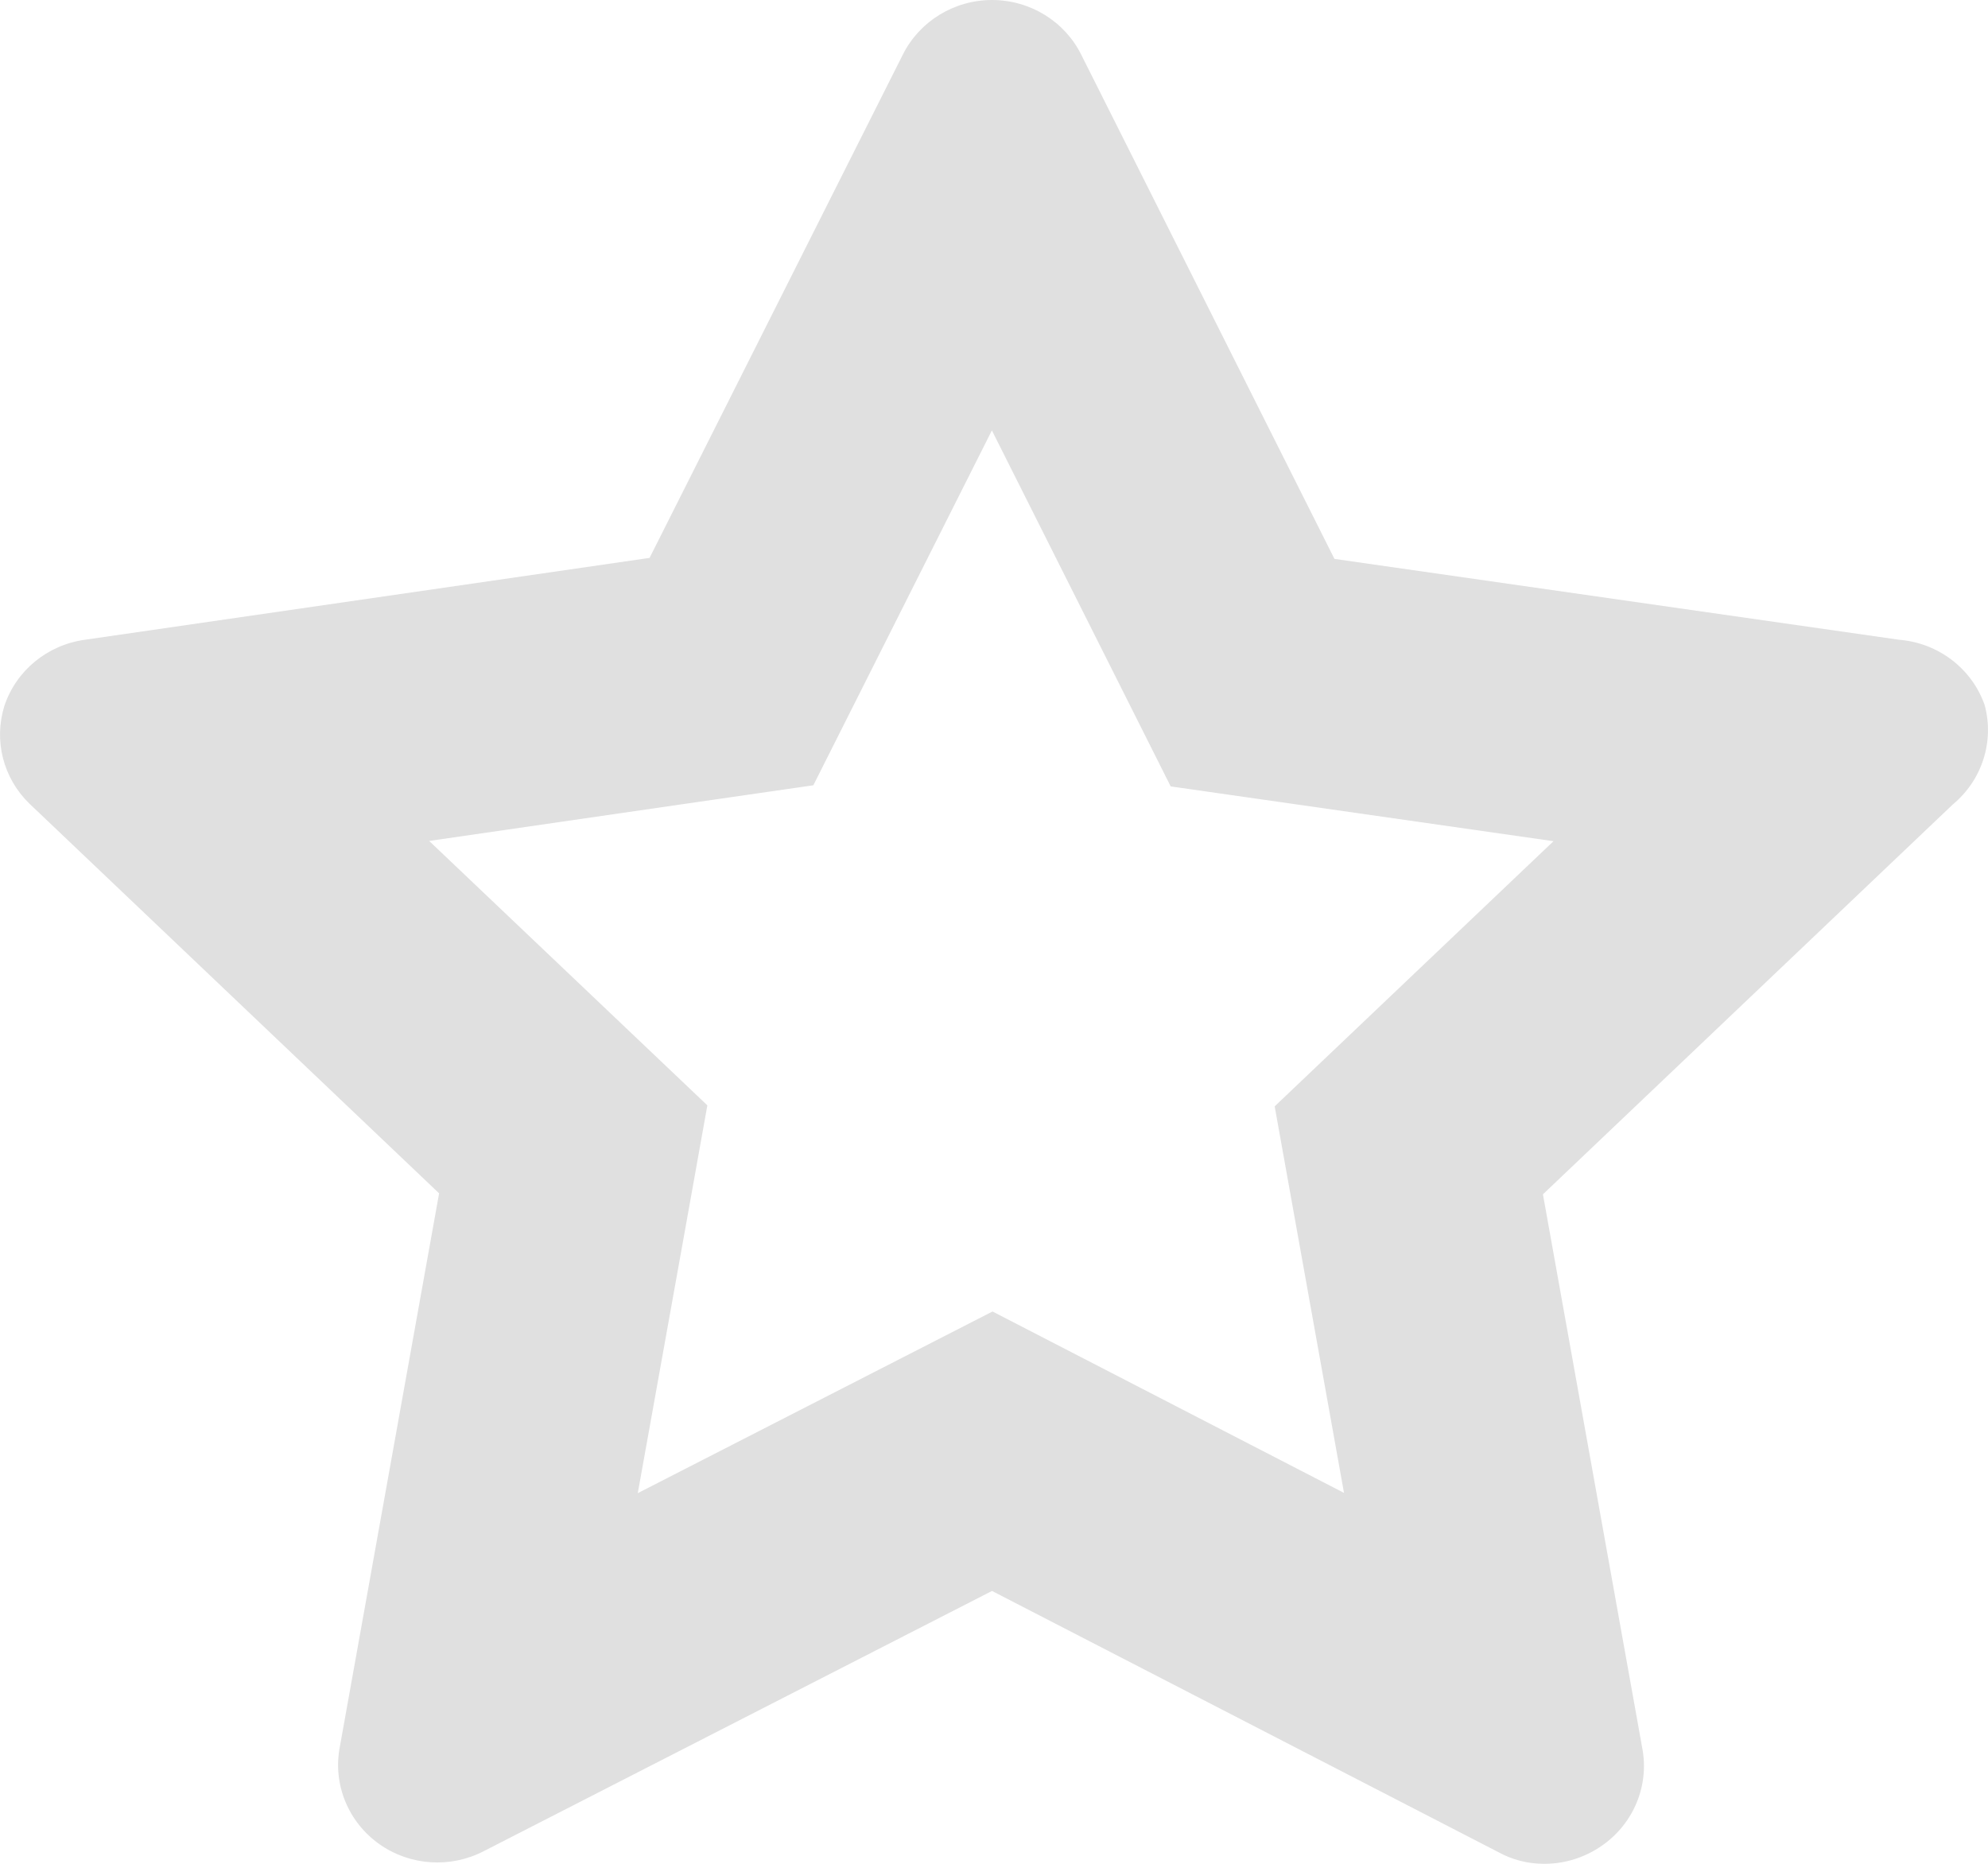
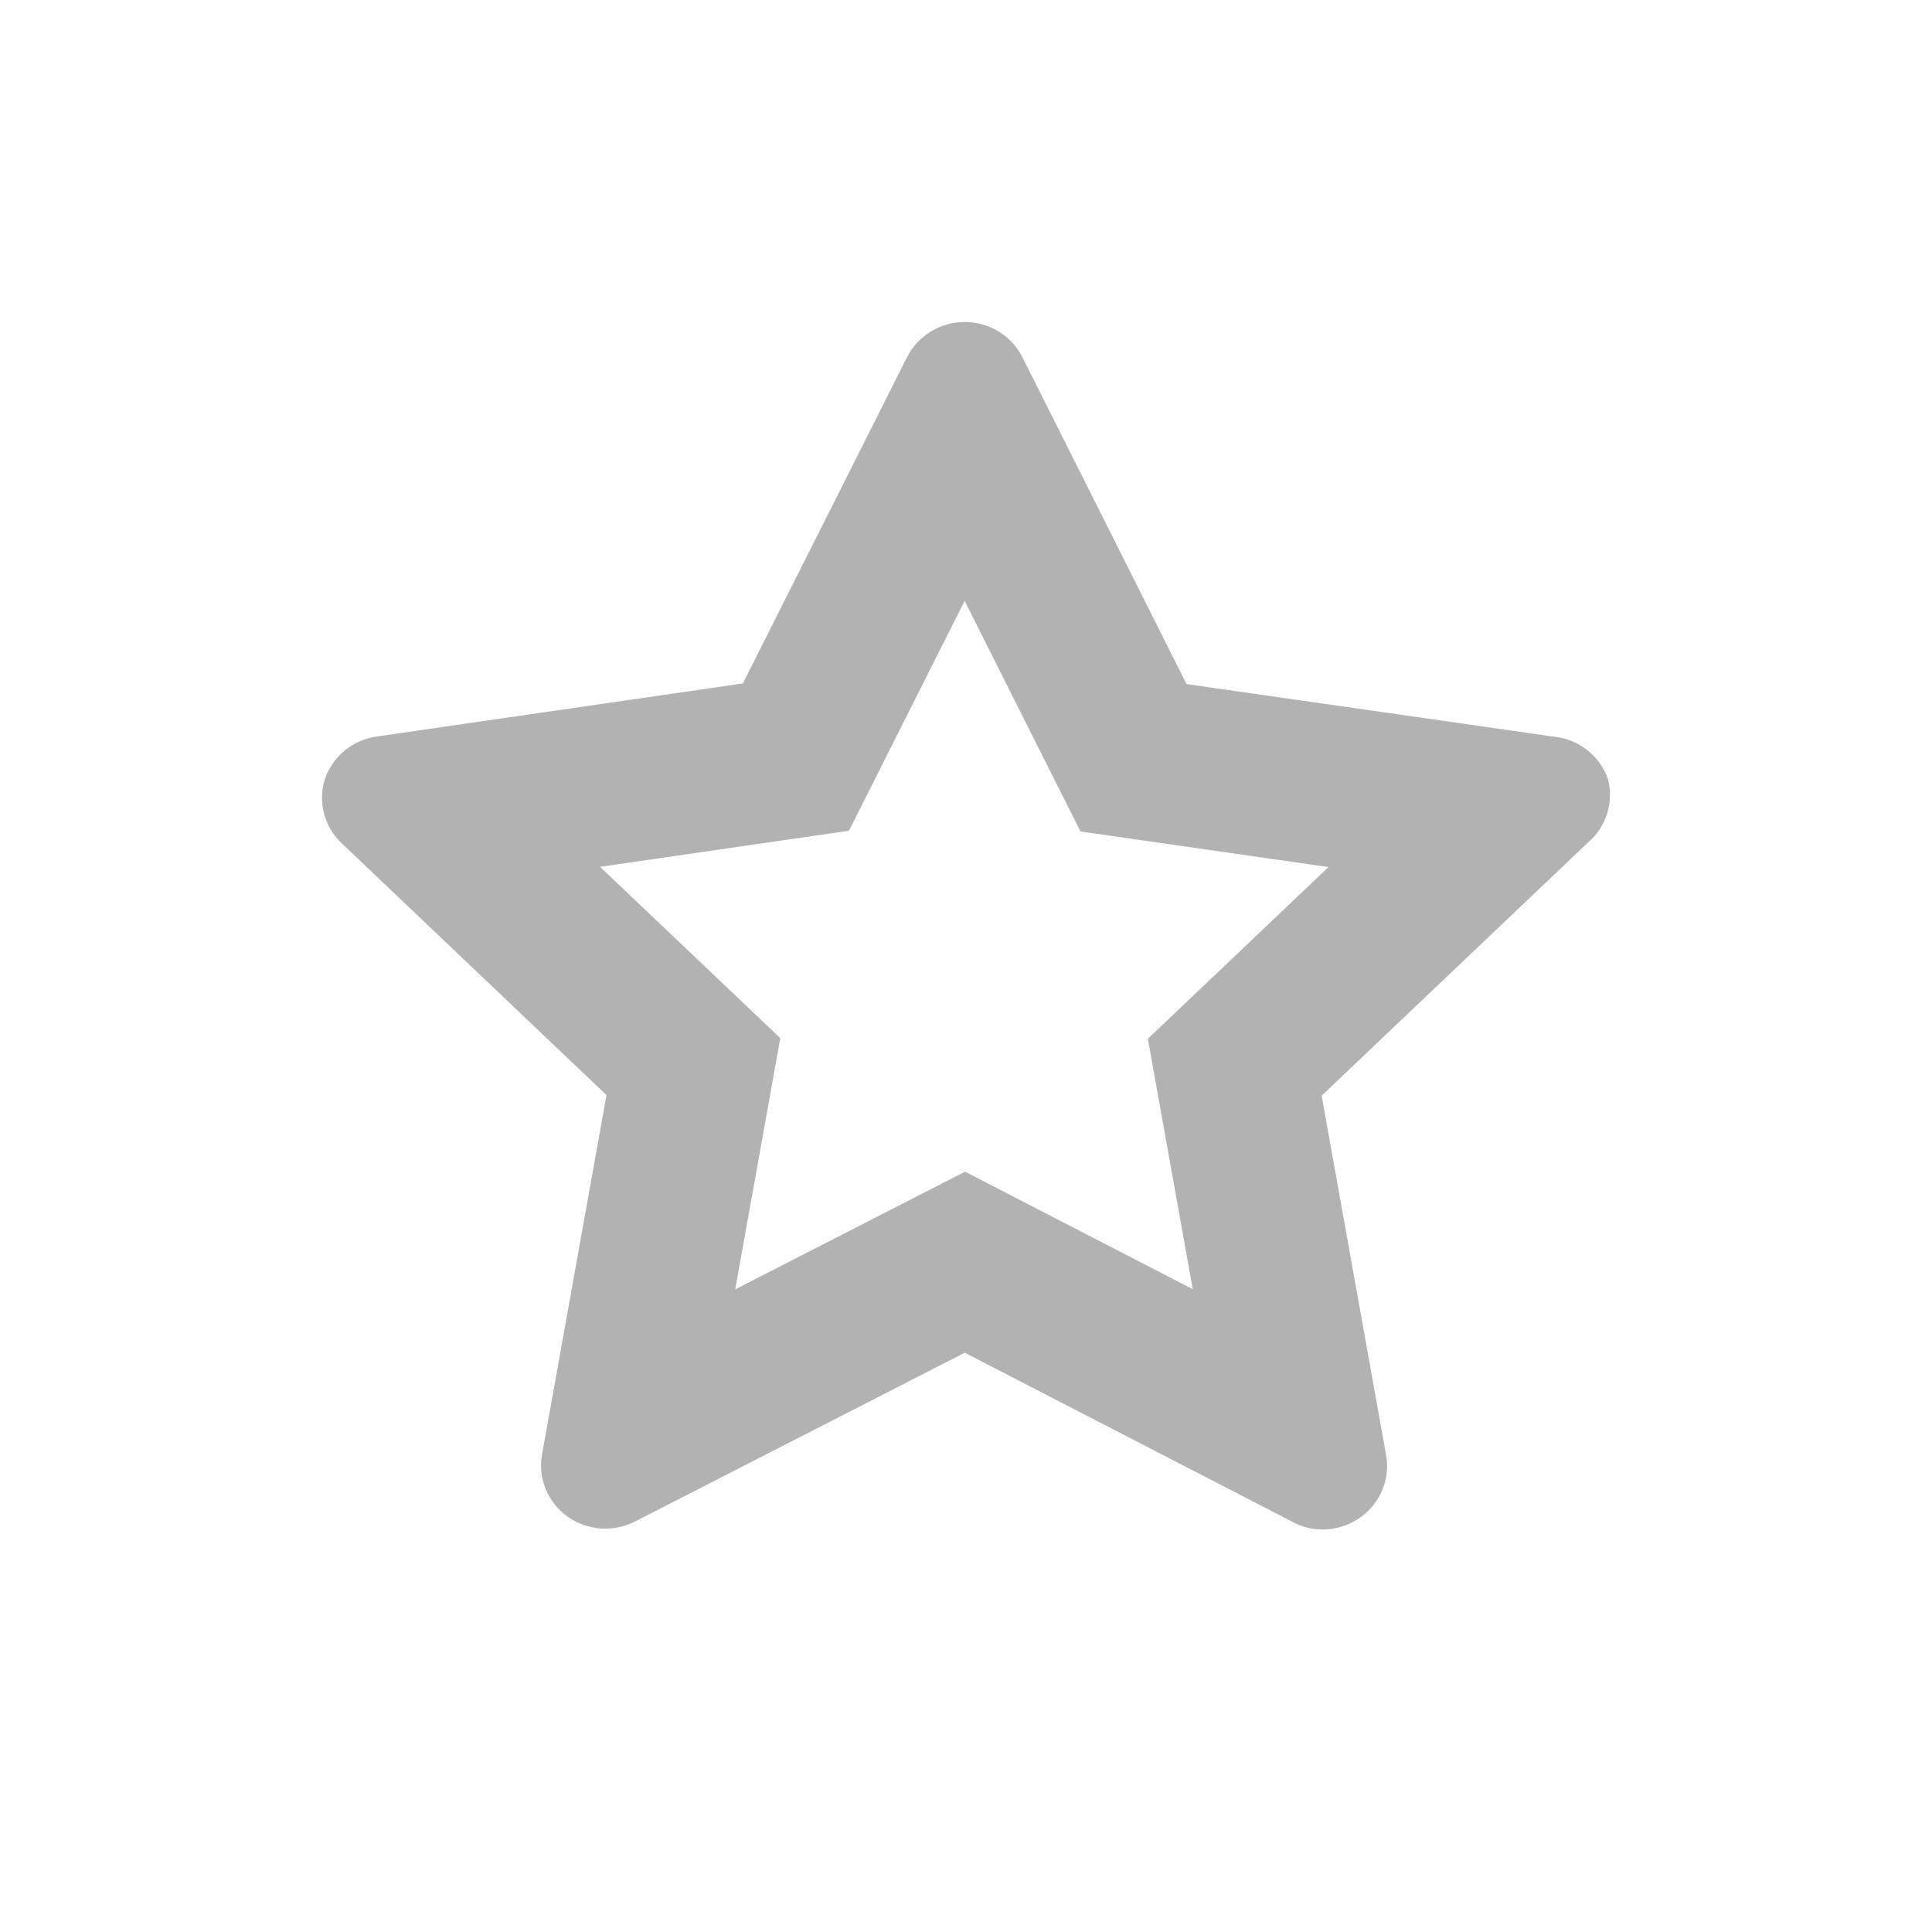
- <svg xmlns="http://www.w3.org/2000/svg" width="16" height="15" viewBox="0 0 16 15" fill="none">
-   <path fill-rule="evenodd" clip-rule="evenodd" d="M15.973 5.674C15.87 5.381 15.601 5.175 15.286 5.149L10.74 4.498L8.703 0.442C8.57 0.172 8.29 0 7.984 0C7.678 0 7.399 0.172 7.265 0.442L5.228 4.49L0.682 5.149C0.38 5.191 0.129 5.398 0.035 5.682C-0.051 5.96 0.025 6.261 0.235 6.466L3.534 9.604L2.735 14.059C2.677 14.359 2.802 14.665 3.055 14.843C3.301 15.016 3.626 15.037 3.894 14.898L7.984 12.804L12.059 14.906C12.171 14.968 12.297 15 12.426 15C12.595 15.001 12.76 14.948 12.897 14.851C13.15 14.673 13.275 14.367 13.217 14.067L12.418 9.612L15.717 6.474C15.953 6.278 16.052 5.967 15.973 5.674ZM10.259 8.904L10.817 12.015L8.901 11.026L7.988 10.555L5.133 12.017L5.503 9.957L5.693 8.896L3.454 6.768L5.515 6.469L6.546 6.32L7.983 3.464L8.953 5.395L9.422 6.329L12.503 6.77L10.259 8.904Z" fill="#E0E0E0" />
+ <svg xmlns="http://www.w3.org/2000/svg" width="24" height="24" viewBox="0 0 24 24" fill="none">
+   <path fill-rule="evenodd" clip-rule="evenodd" d="M19.973 9.674C19.87 9.381 19.601 9.175 19.286 9.149L14.74 8.498L12.703 4.442C12.57 4.172 12.29 4 11.984 4C11.678 4 11.399 4.172 11.265 4.442L9.228 8.49L4.682 9.149C4.38 9.191 4.129 9.398 4.035 9.682C3.949 9.96 4.025 10.261 4.235 10.466L7.534 13.604L6.735 18.059C6.677 18.359 6.802 18.665 7.055 18.843C7.301 19.016 7.626 19.037 7.894 18.898L11.984 16.804L16.058 18.906C16.171 18.968 16.297 19 16.426 19C16.595 19.001 16.76 18.948 16.897 18.851C17.15 18.673 17.275 18.367 17.217 18.067L16.418 13.611L19.718 10.474C19.953 10.278 20.052 9.967 19.973 9.674ZM14.259 12.904L14.817 16.015L12.901 15.026L11.988 14.555L9.133 16.017L9.503 13.957L9.693 12.896L7.454 10.768L9.515 10.469L10.546 10.32L11.983 7.464L12.953 9.395L13.422 10.329L16.503 10.771L14.259 12.904Z" fill="#B2B2B2" />
</svg>
